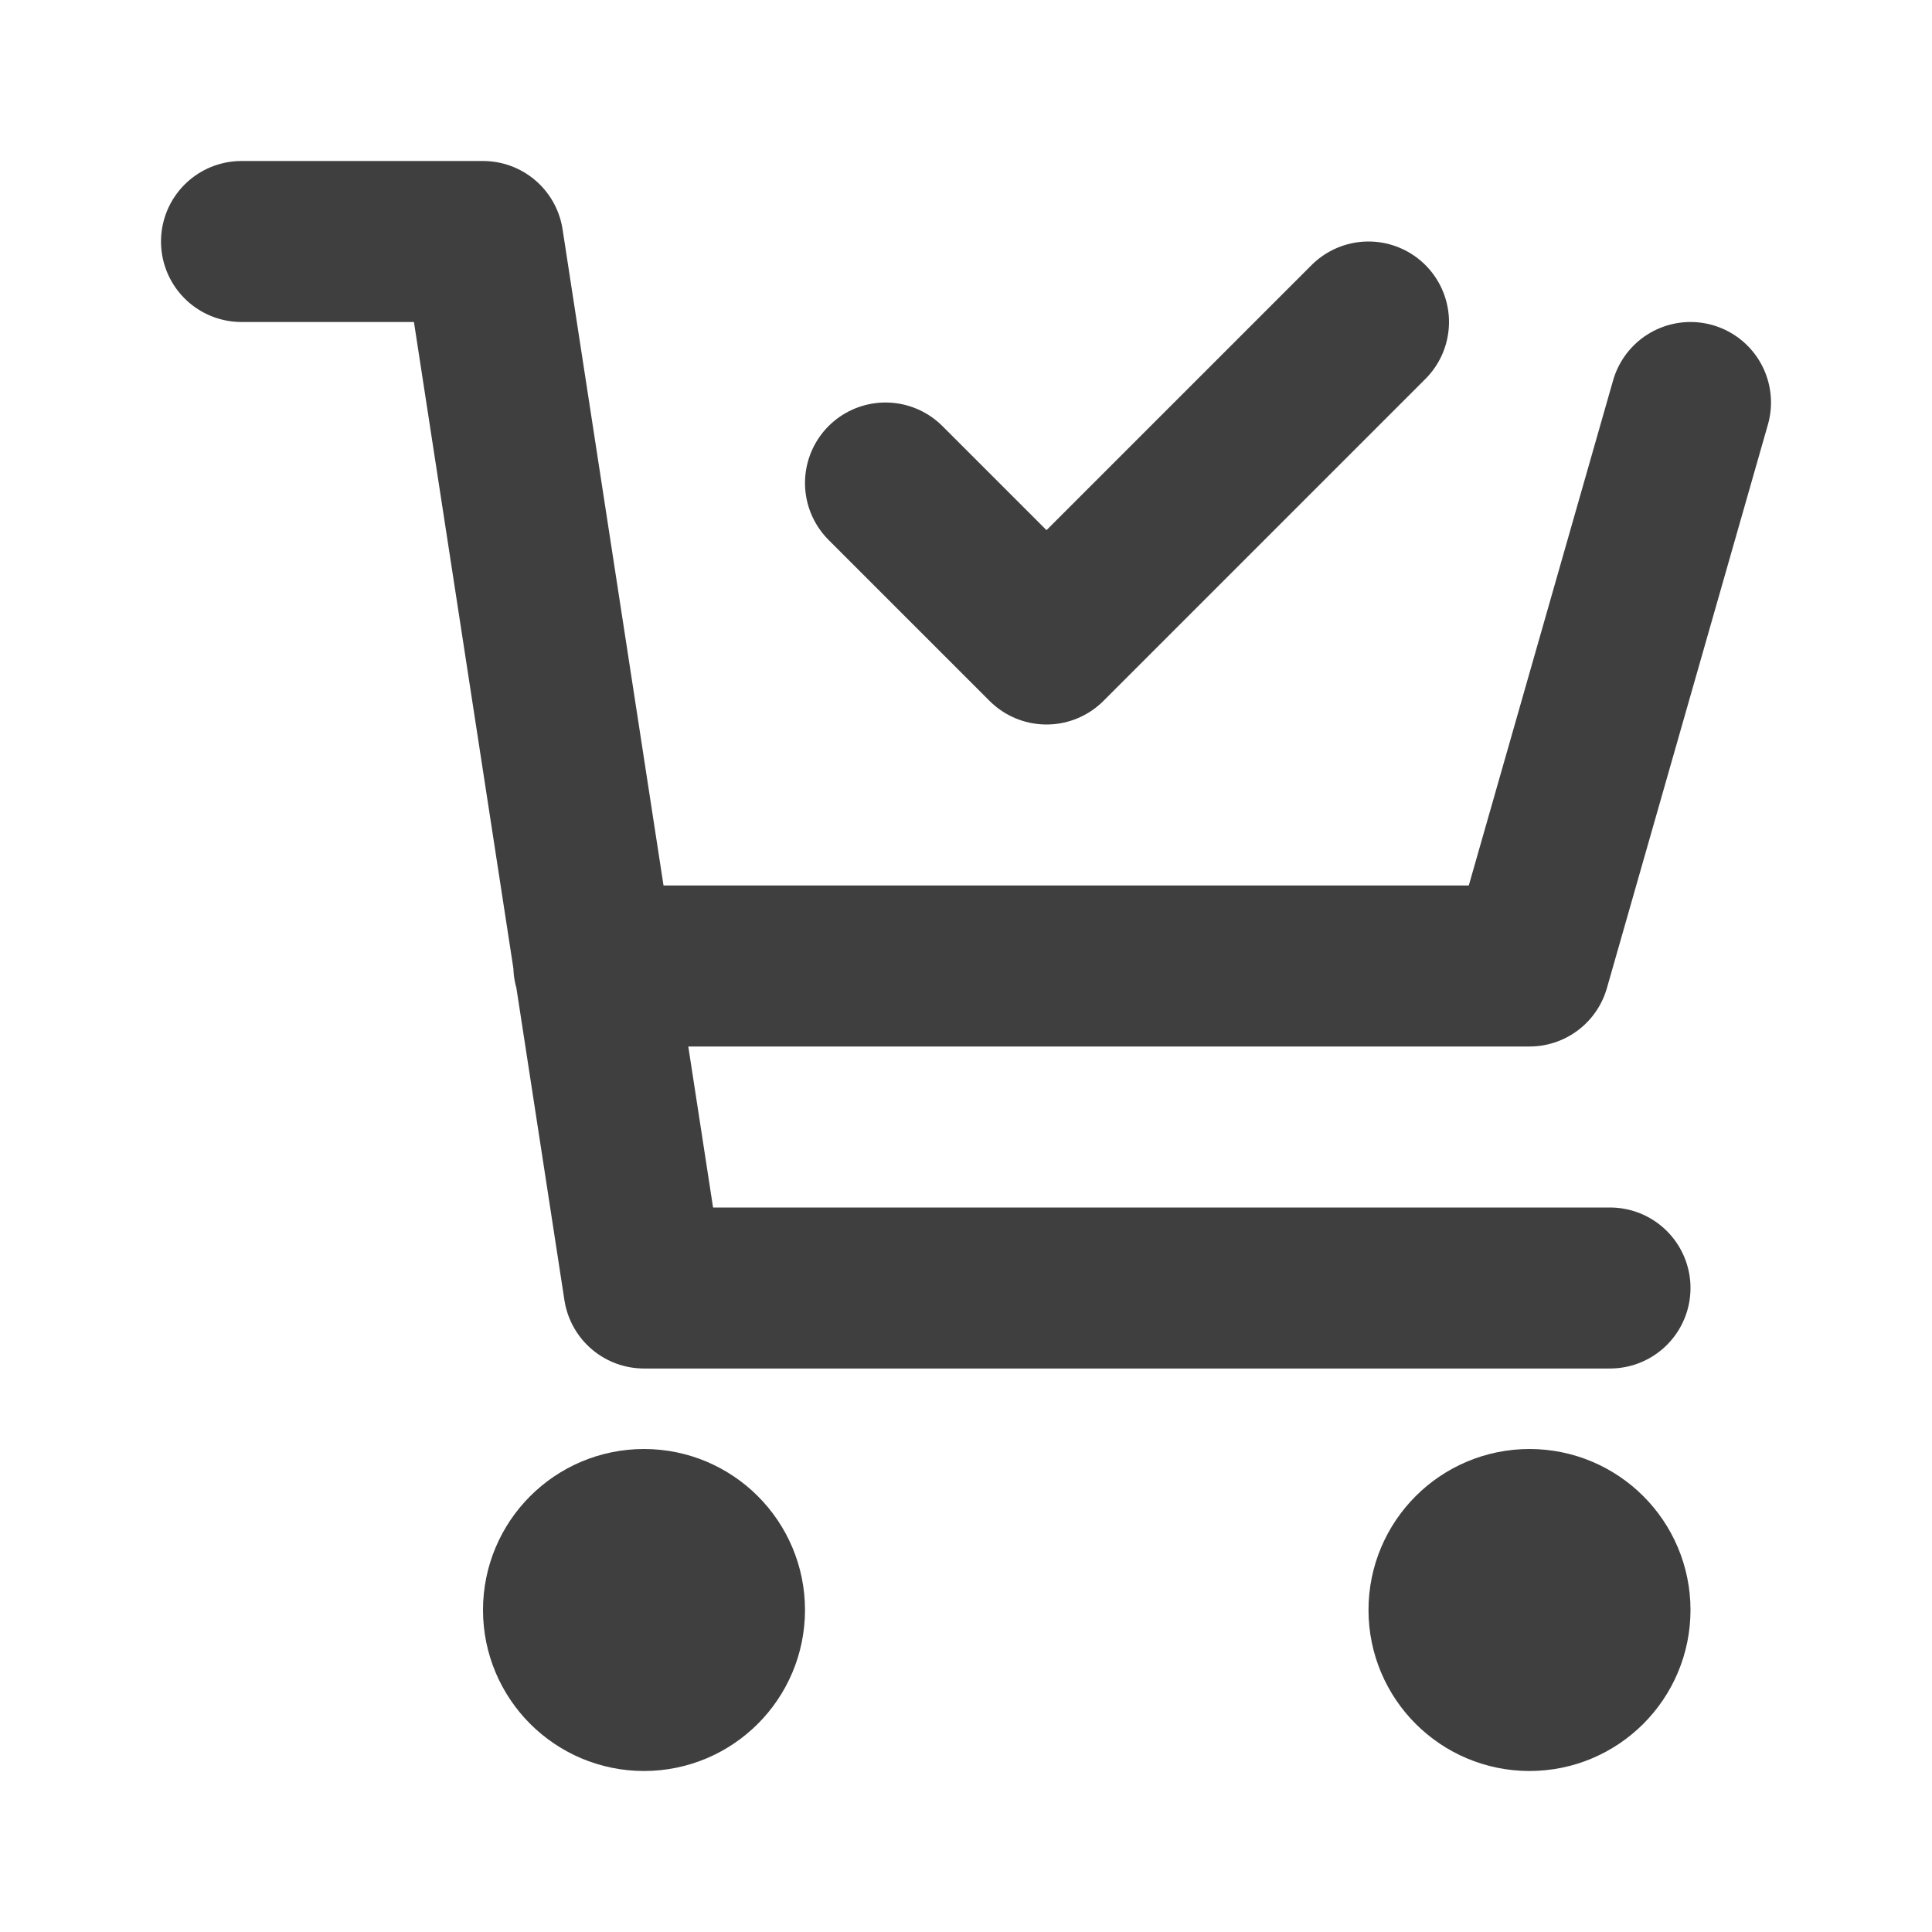
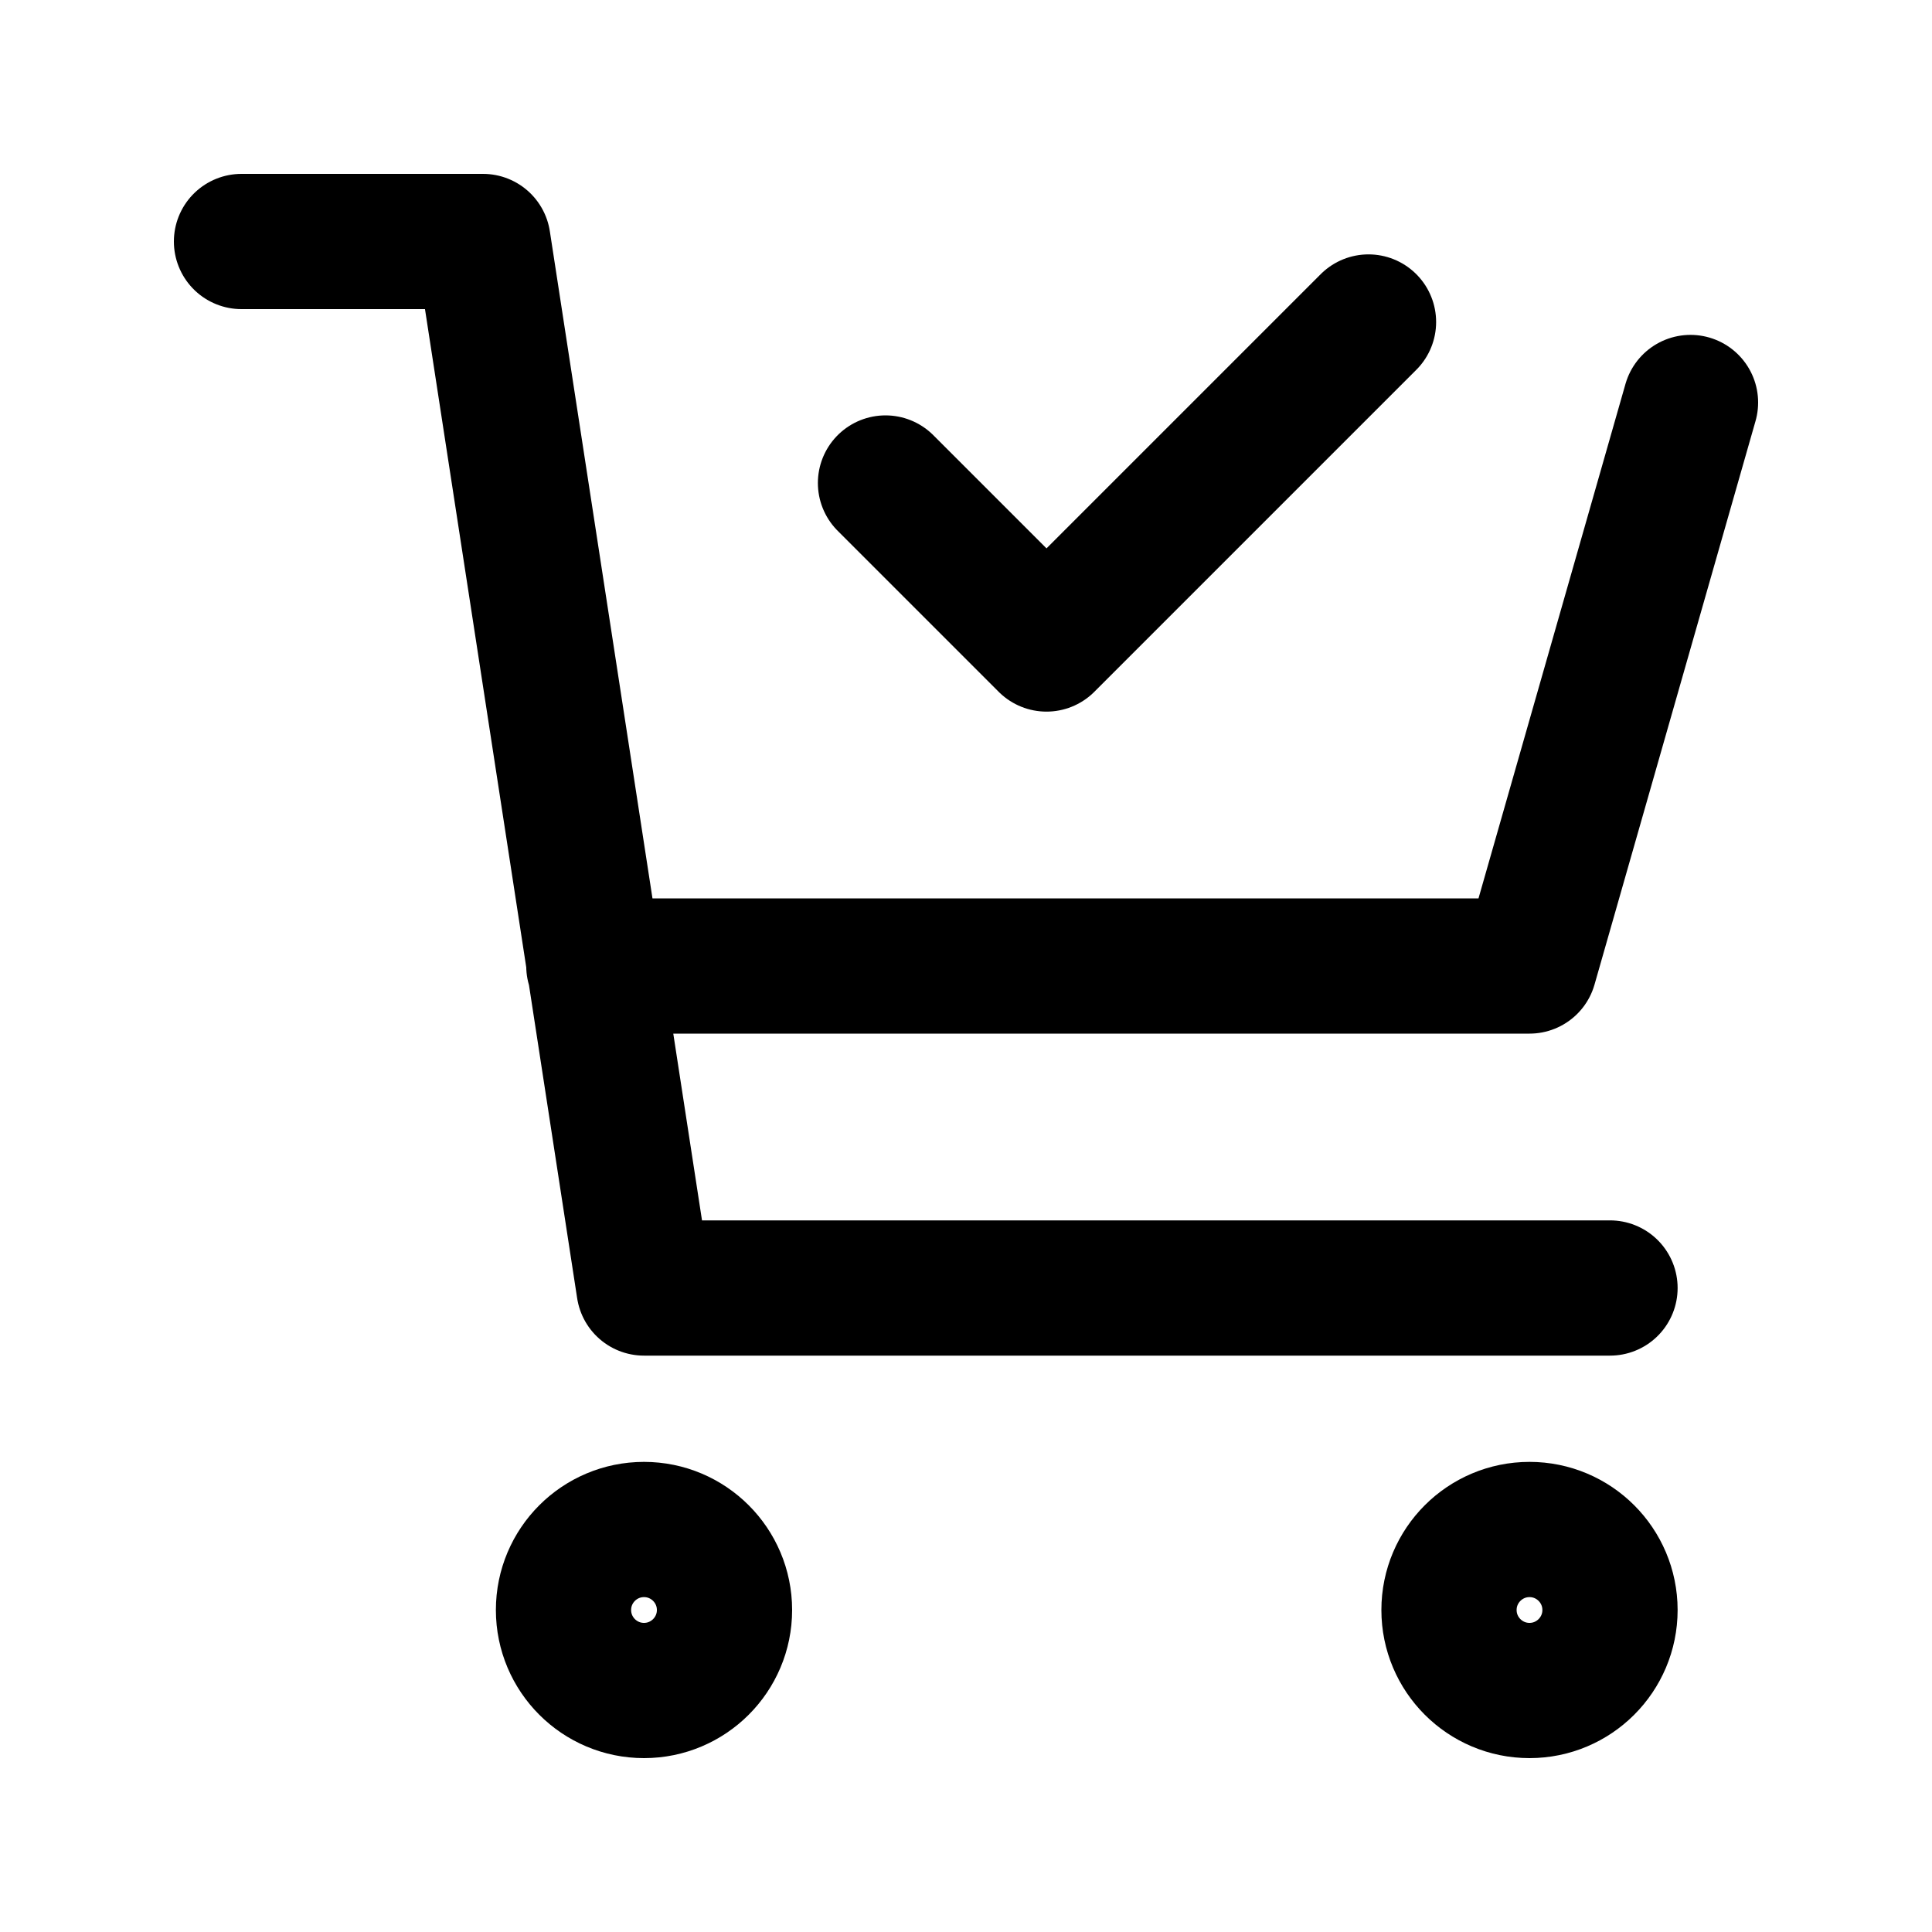
- <svg xmlns="http://www.w3.org/2000/svg" width="64px" height="64px" viewBox="0 0 24 24" fill="none" transform="rotate(0)">
+ <svg xmlns="http://www.w3.org/2000/svg" width="256px" height="256px" viewBox="0 0 24 24" fill="none">
  <g id="SVGRepo_bgCarrier" stroke-width="0" />
  <g id="SVGRepo_tracerCarrier" stroke-linecap="round" stroke-linejoin="round" />
  <g id="SVGRepo_iconCarrier">
-     <path d="M21 5L19 12H7.377M20 16H8L6 3H3M11 6L13 8L17 4M9 20C9 20.552 8.552 21 8 21C7.448 21 7 20.552 7 20C7 19.448 7.448 19 8 19C8.552 19 9 19.448 9 20ZM20 20C20 20.552 19.552 21 19 21C18.448 21 18 20.552 18 20C18 19.448 18.448 19 19 19C19.552 19 20 19.448 20 20Z" stroke="#3f3f3f" stroke-width="2" stroke-linecap="round" stroke-linejoin="round" />
+     <path d="M21 5L19 12H7.377M20 16H8L6 3H3M11 6L13 8L17 4M9 20C9 20.552 8.552 21 8 21C7.448 21 7 20.552 7 20C7 19.448 7.448 19 8 19C8.552 19 9 19.448 9 20ZM20 20C20 20.552 19.552 21 19 21C18.448 21 18 20.552 18 20C18 19.448 18.448 19 19 19C19.552 19 20 19.448 20 20Z" stroke="#000000" stroke-width="1.68" stroke-linecap="round" stroke-linejoin="round" />
  </g>
</svg>
